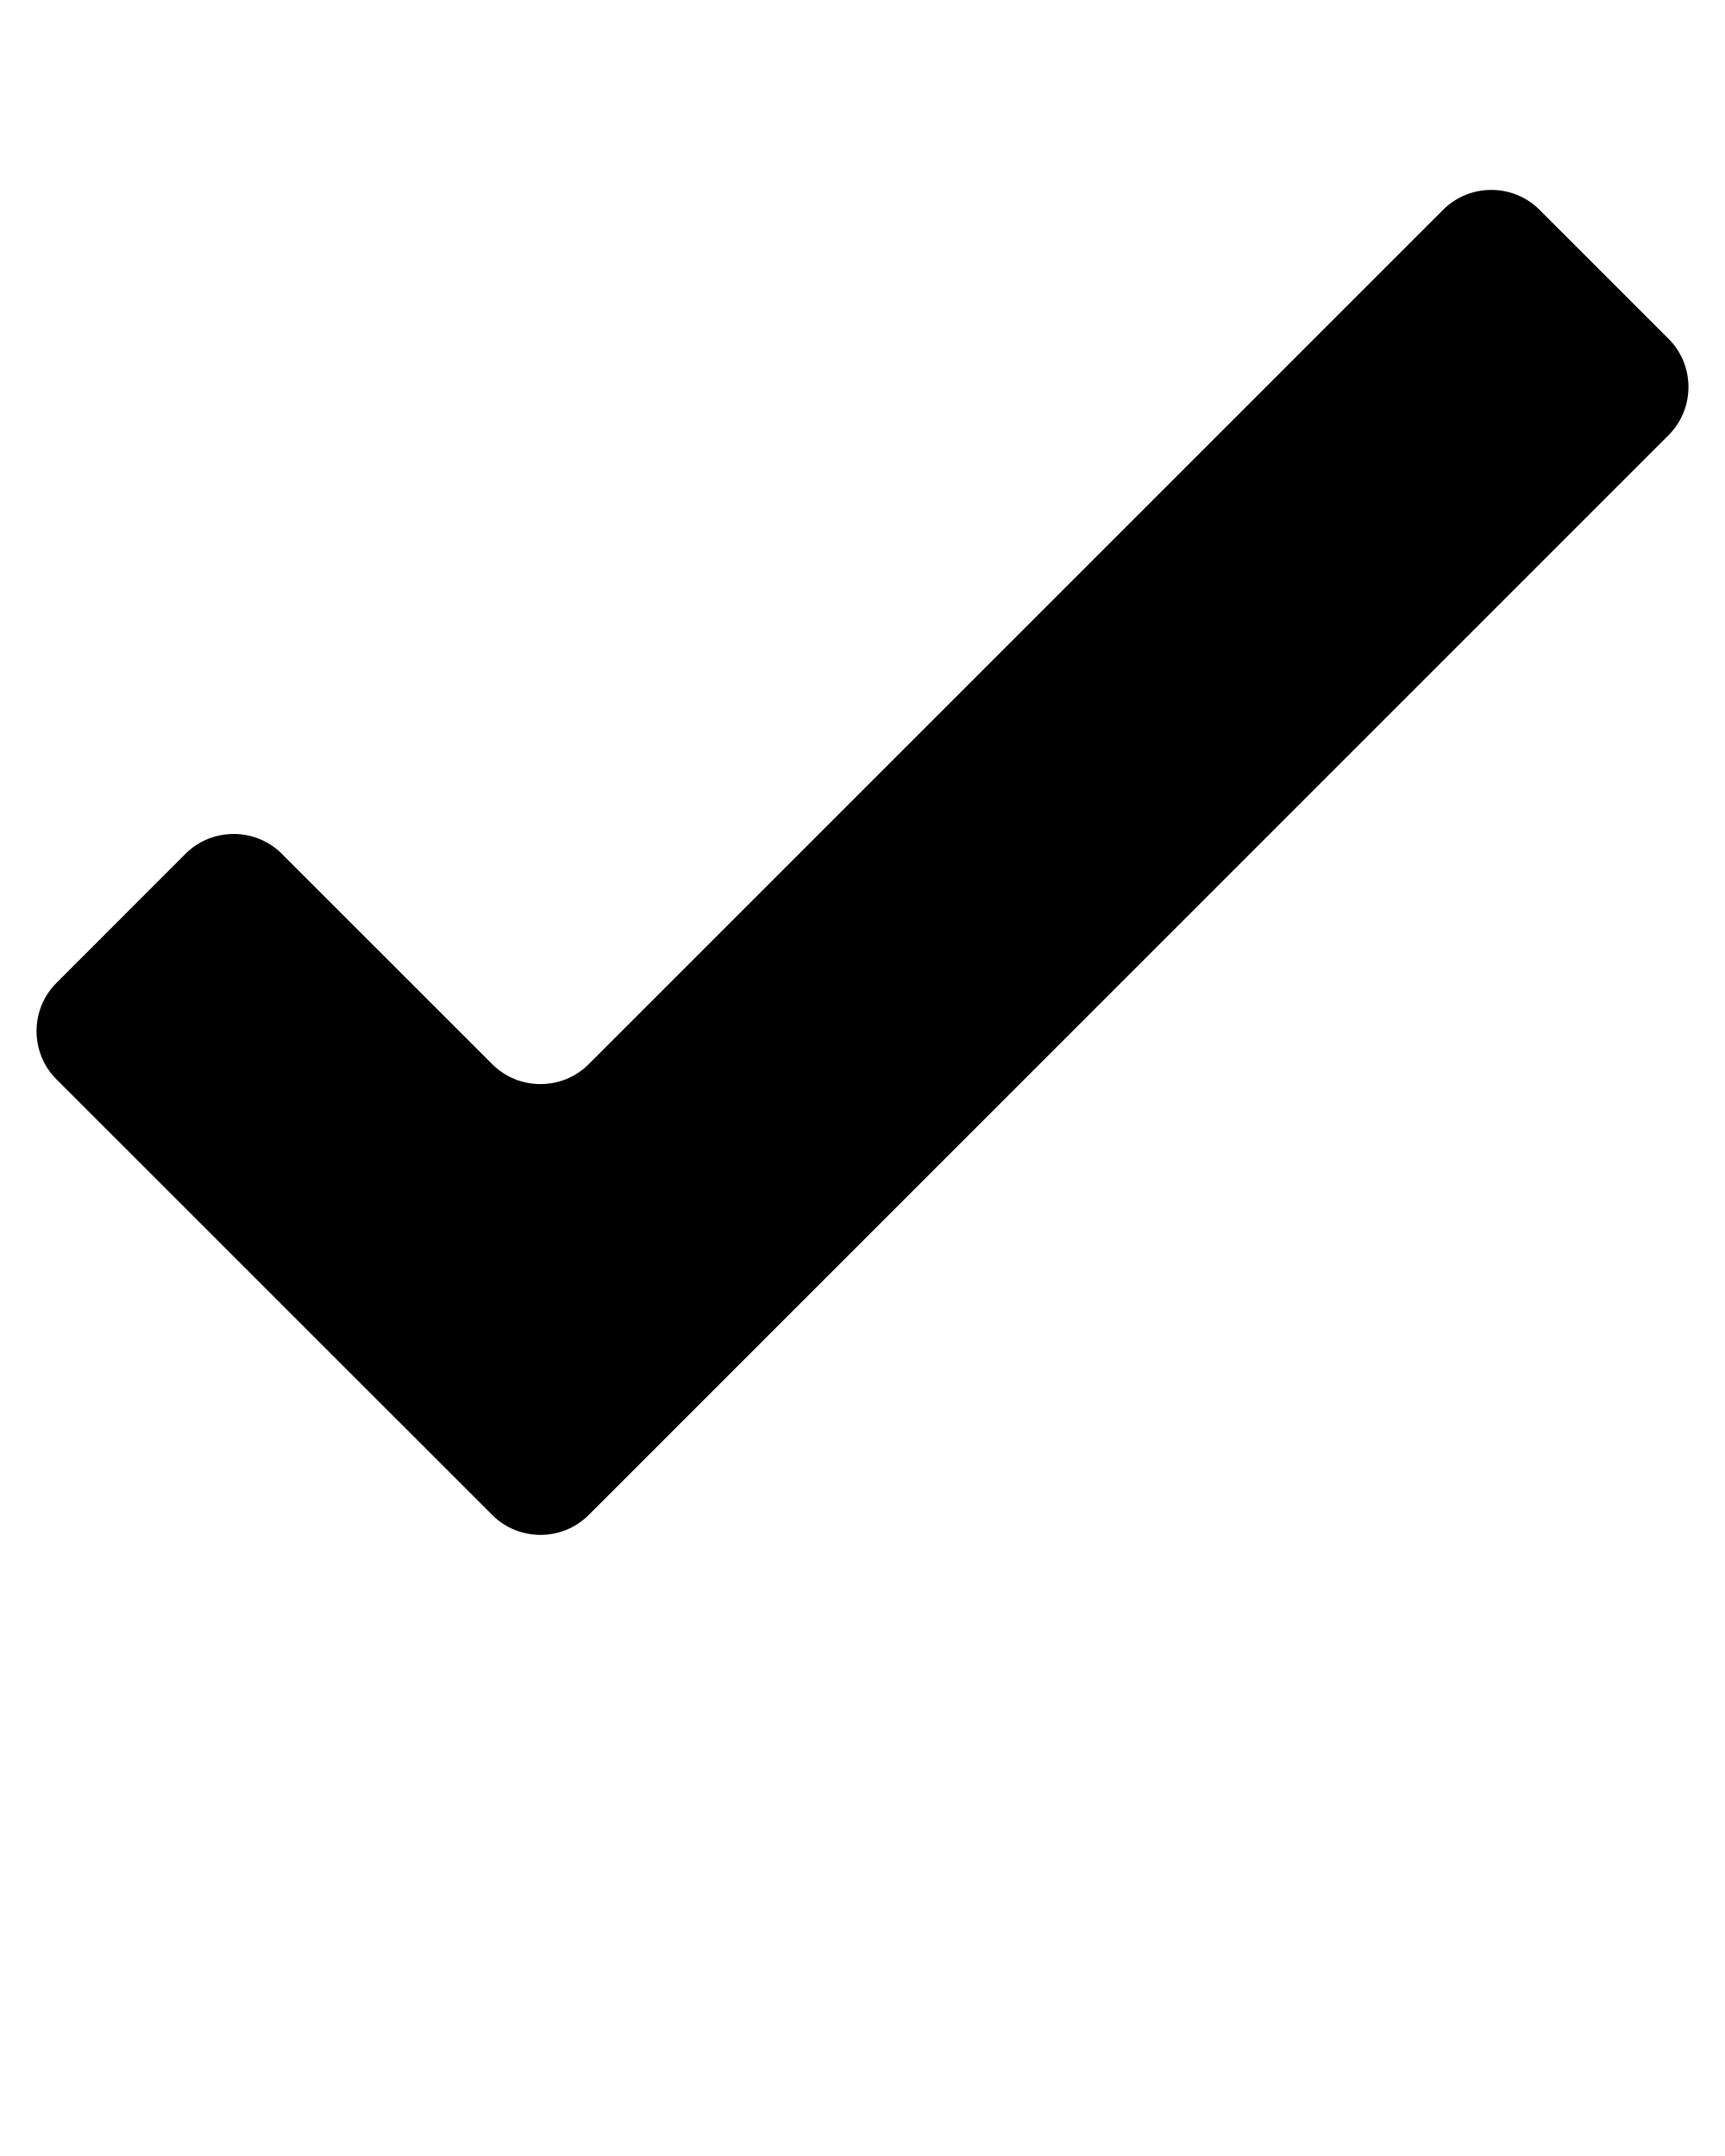
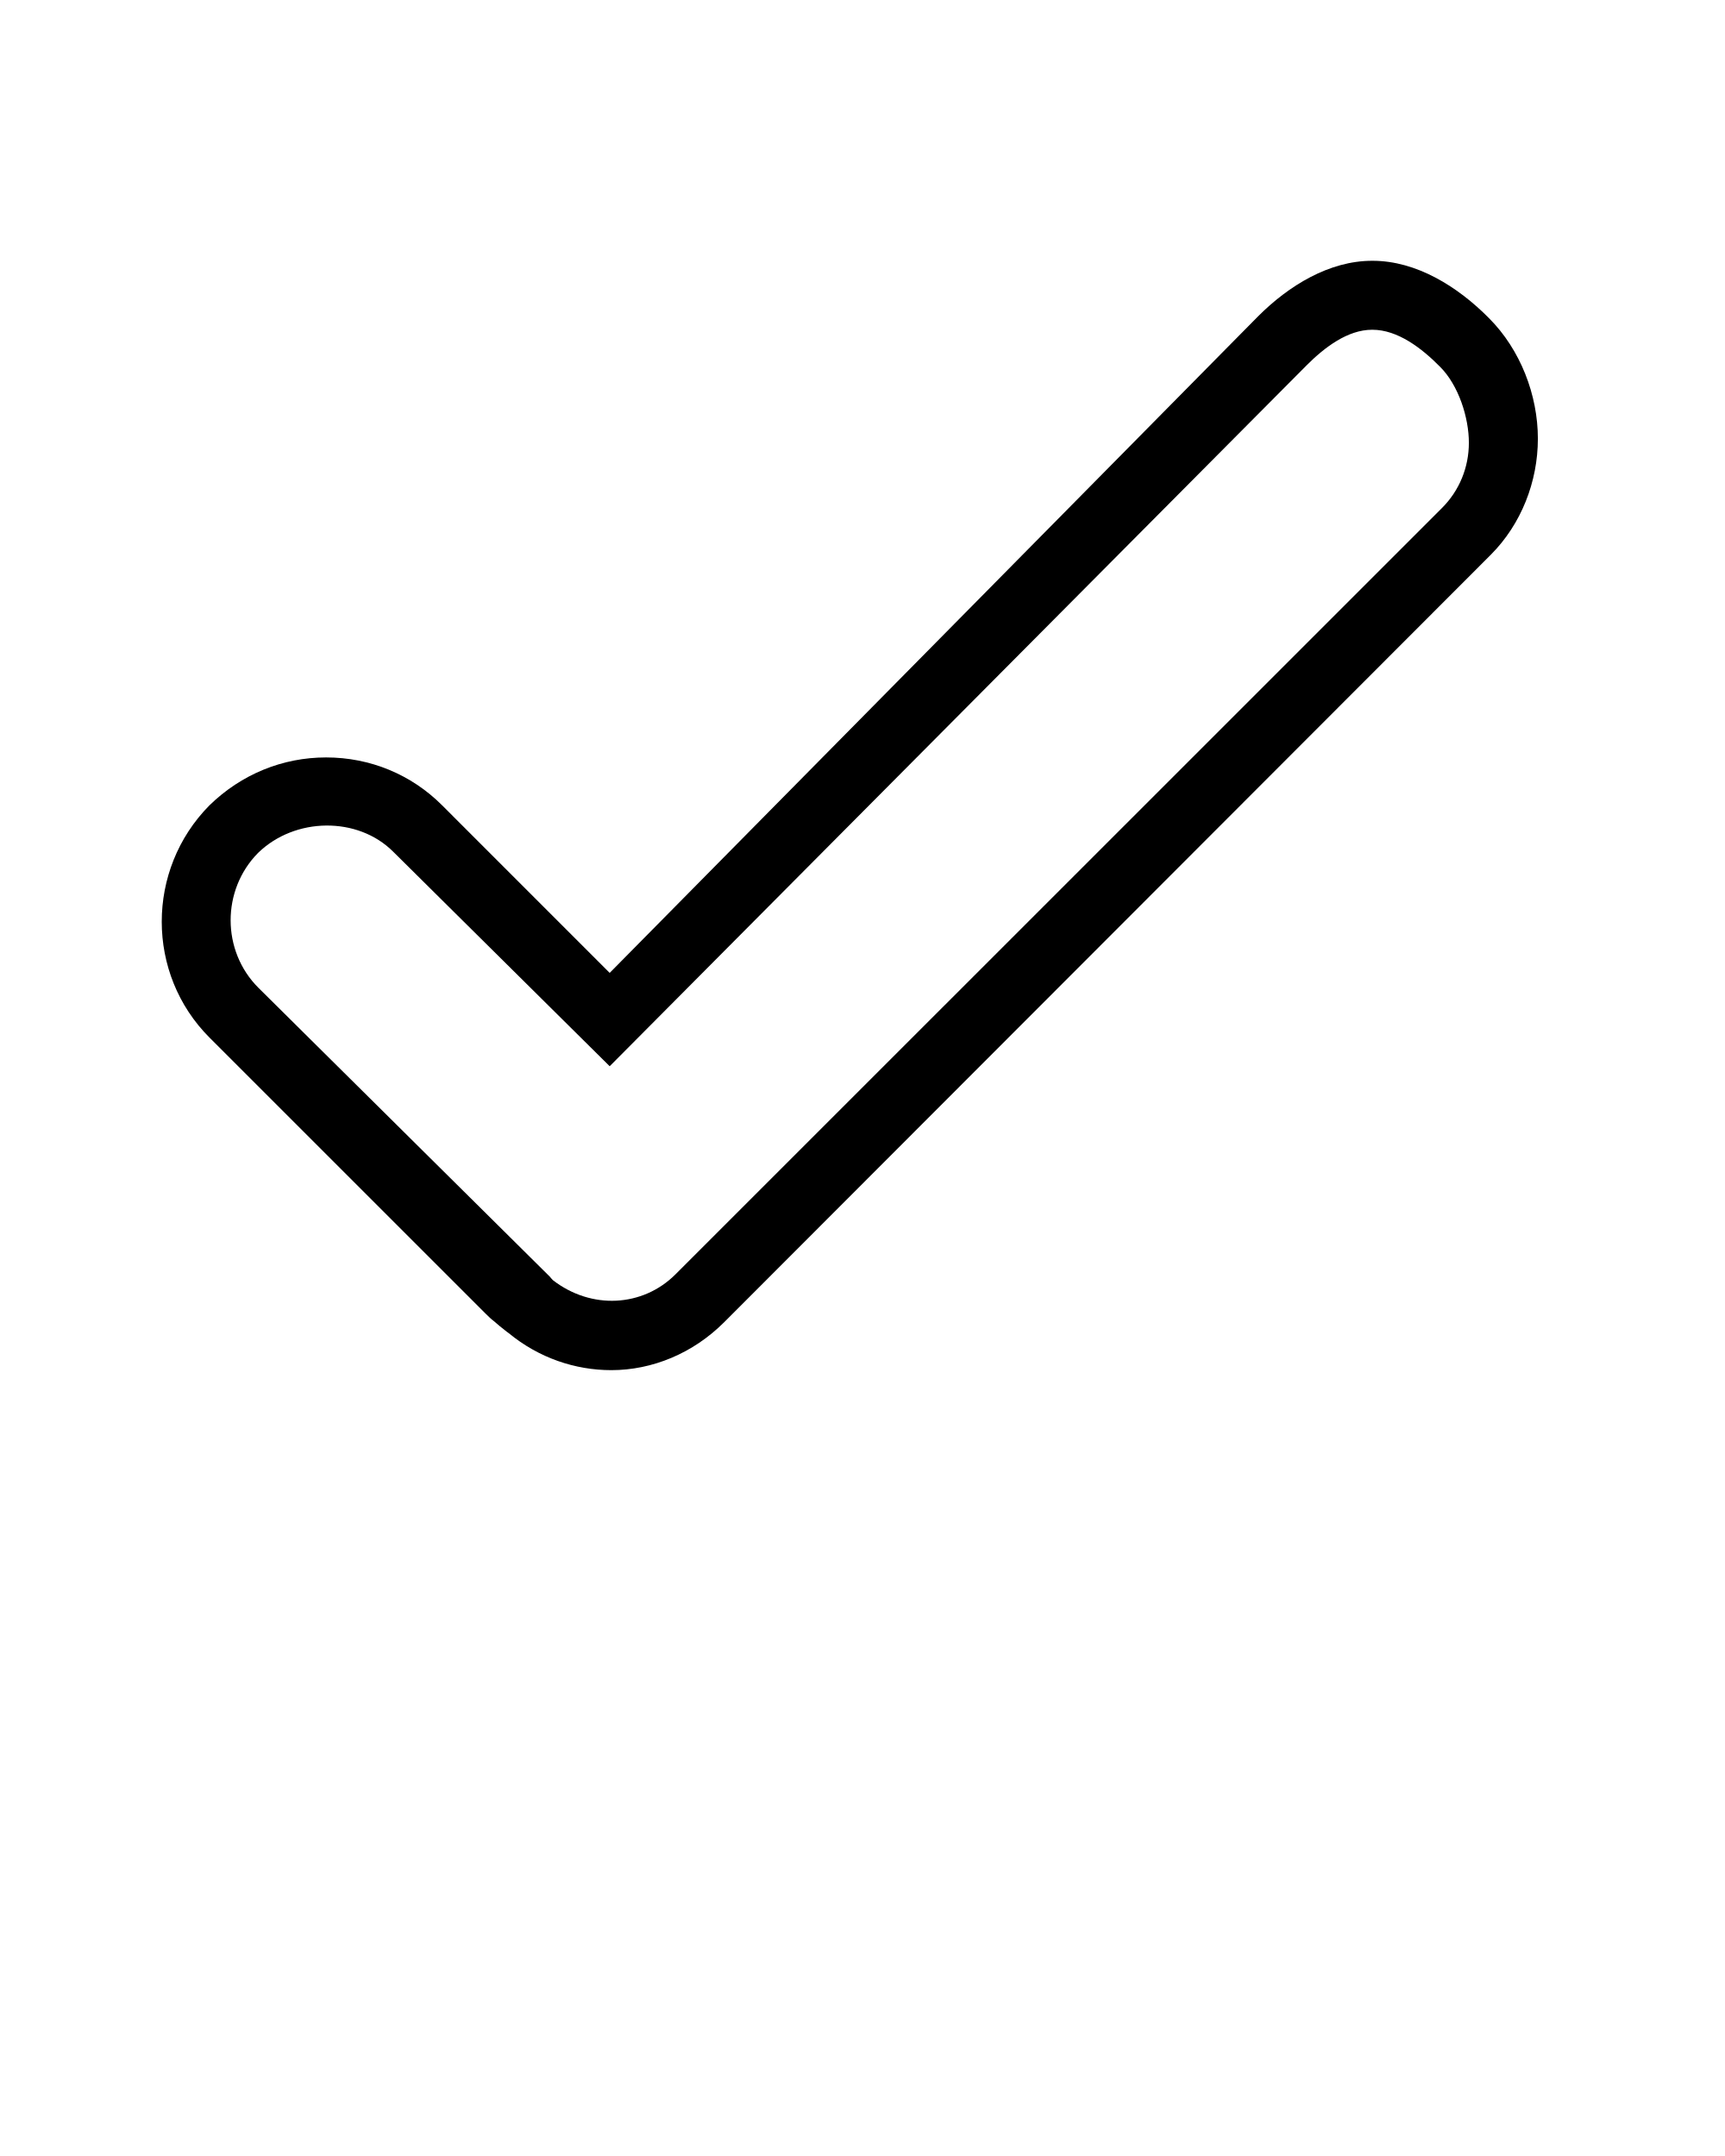
- <svg xmlns="http://www.w3.org/2000/svg" version="1.1" x="0px" y="0px" viewBox="0 0 100 125" enable-background="new 0 0 100 100" xml:space="preserve">
-   <path d="M89.246,12.162c-1.534-1.535-4.05-1.535-5.585,0L34.124,61.702c-1.535,1.535-4.05,1.535-5.585,0l-12.201-12.2  c-1.535-1.535-4.05-1.535-5.585,0l-7.483,7.487c-1.535,1.535-1.535,4.05,0,5.585l25.269,25.264c1.535,1.535,4.05,1.535,5.585,0  L96.729,25.23c1.536-1.536,1.536-4.05,0-5.586L89.246,12.162z" />
+ <svg xmlns="http://www.w3.org/2000/svg" version="1.1" x="0px" y="0px" viewBox="0 0 50 62.5" enable-background="new 0 0 50 50" xml:space="preserve">
+   <path d="M43.16,9.224c-0.904-0.916-2.104-1.664-3.374-1.664c-0.005,0-0.01,0-0.015,0c-1.246,0-2.417,0.723-3.299,1.604l-18.8,19.039  l-4.859-4.86c-0.894-0.894-2.086-1.386-3.361-1.386c-1.262,0-2.458,0.488-3.382,1.39c-1.844,1.866-1.842,4.888,0.004,6.733  l8.003,8.002c0.086,0.086,0.172,0.168,0.235,0.213c0.116,0.102,0.234,0.201,0.328,0.271c0.033,0.027,0.068,0.055,0.104,0.079  c0.874,0.72,1.927,1.074,2.975,1.074c1.188,0,2.371-0.487,3.276-1.394l22.219-22.246c0.878-0.881,1.362-2.113,1.362-3.363  C44.576,11.454,44.071,10.136,43.16,9.224z M41.798,14.725L19.58,36.941c-0.95,0.95-2.441,1.032-3.556,0.168  c-0.026-0.022-0.083-0.097-0.084-0.097c-0.001-0.002-8.451-8.378-8.451-8.378c-1.071-1.071-1.069-2.834-0.011-3.907  c1.071-1.045,2.893-1.064,3.92-0.036l6.274,6.218l20.214-20.332c0.504-0.502,1.173-1.018,1.885-1.018c0.003,0,0.006,0,0.009,0  c0.733,0,1.43,0.535,1.961,1.074c0.538,0.537,0.835,1.474,0.835,2.201C42.576,13.552,42.299,14.223,41.798,14.725z" />
+   <line fill="none" x1="15.229" y1="36.364" x2="16.177" y2="37.219" />
</svg>
